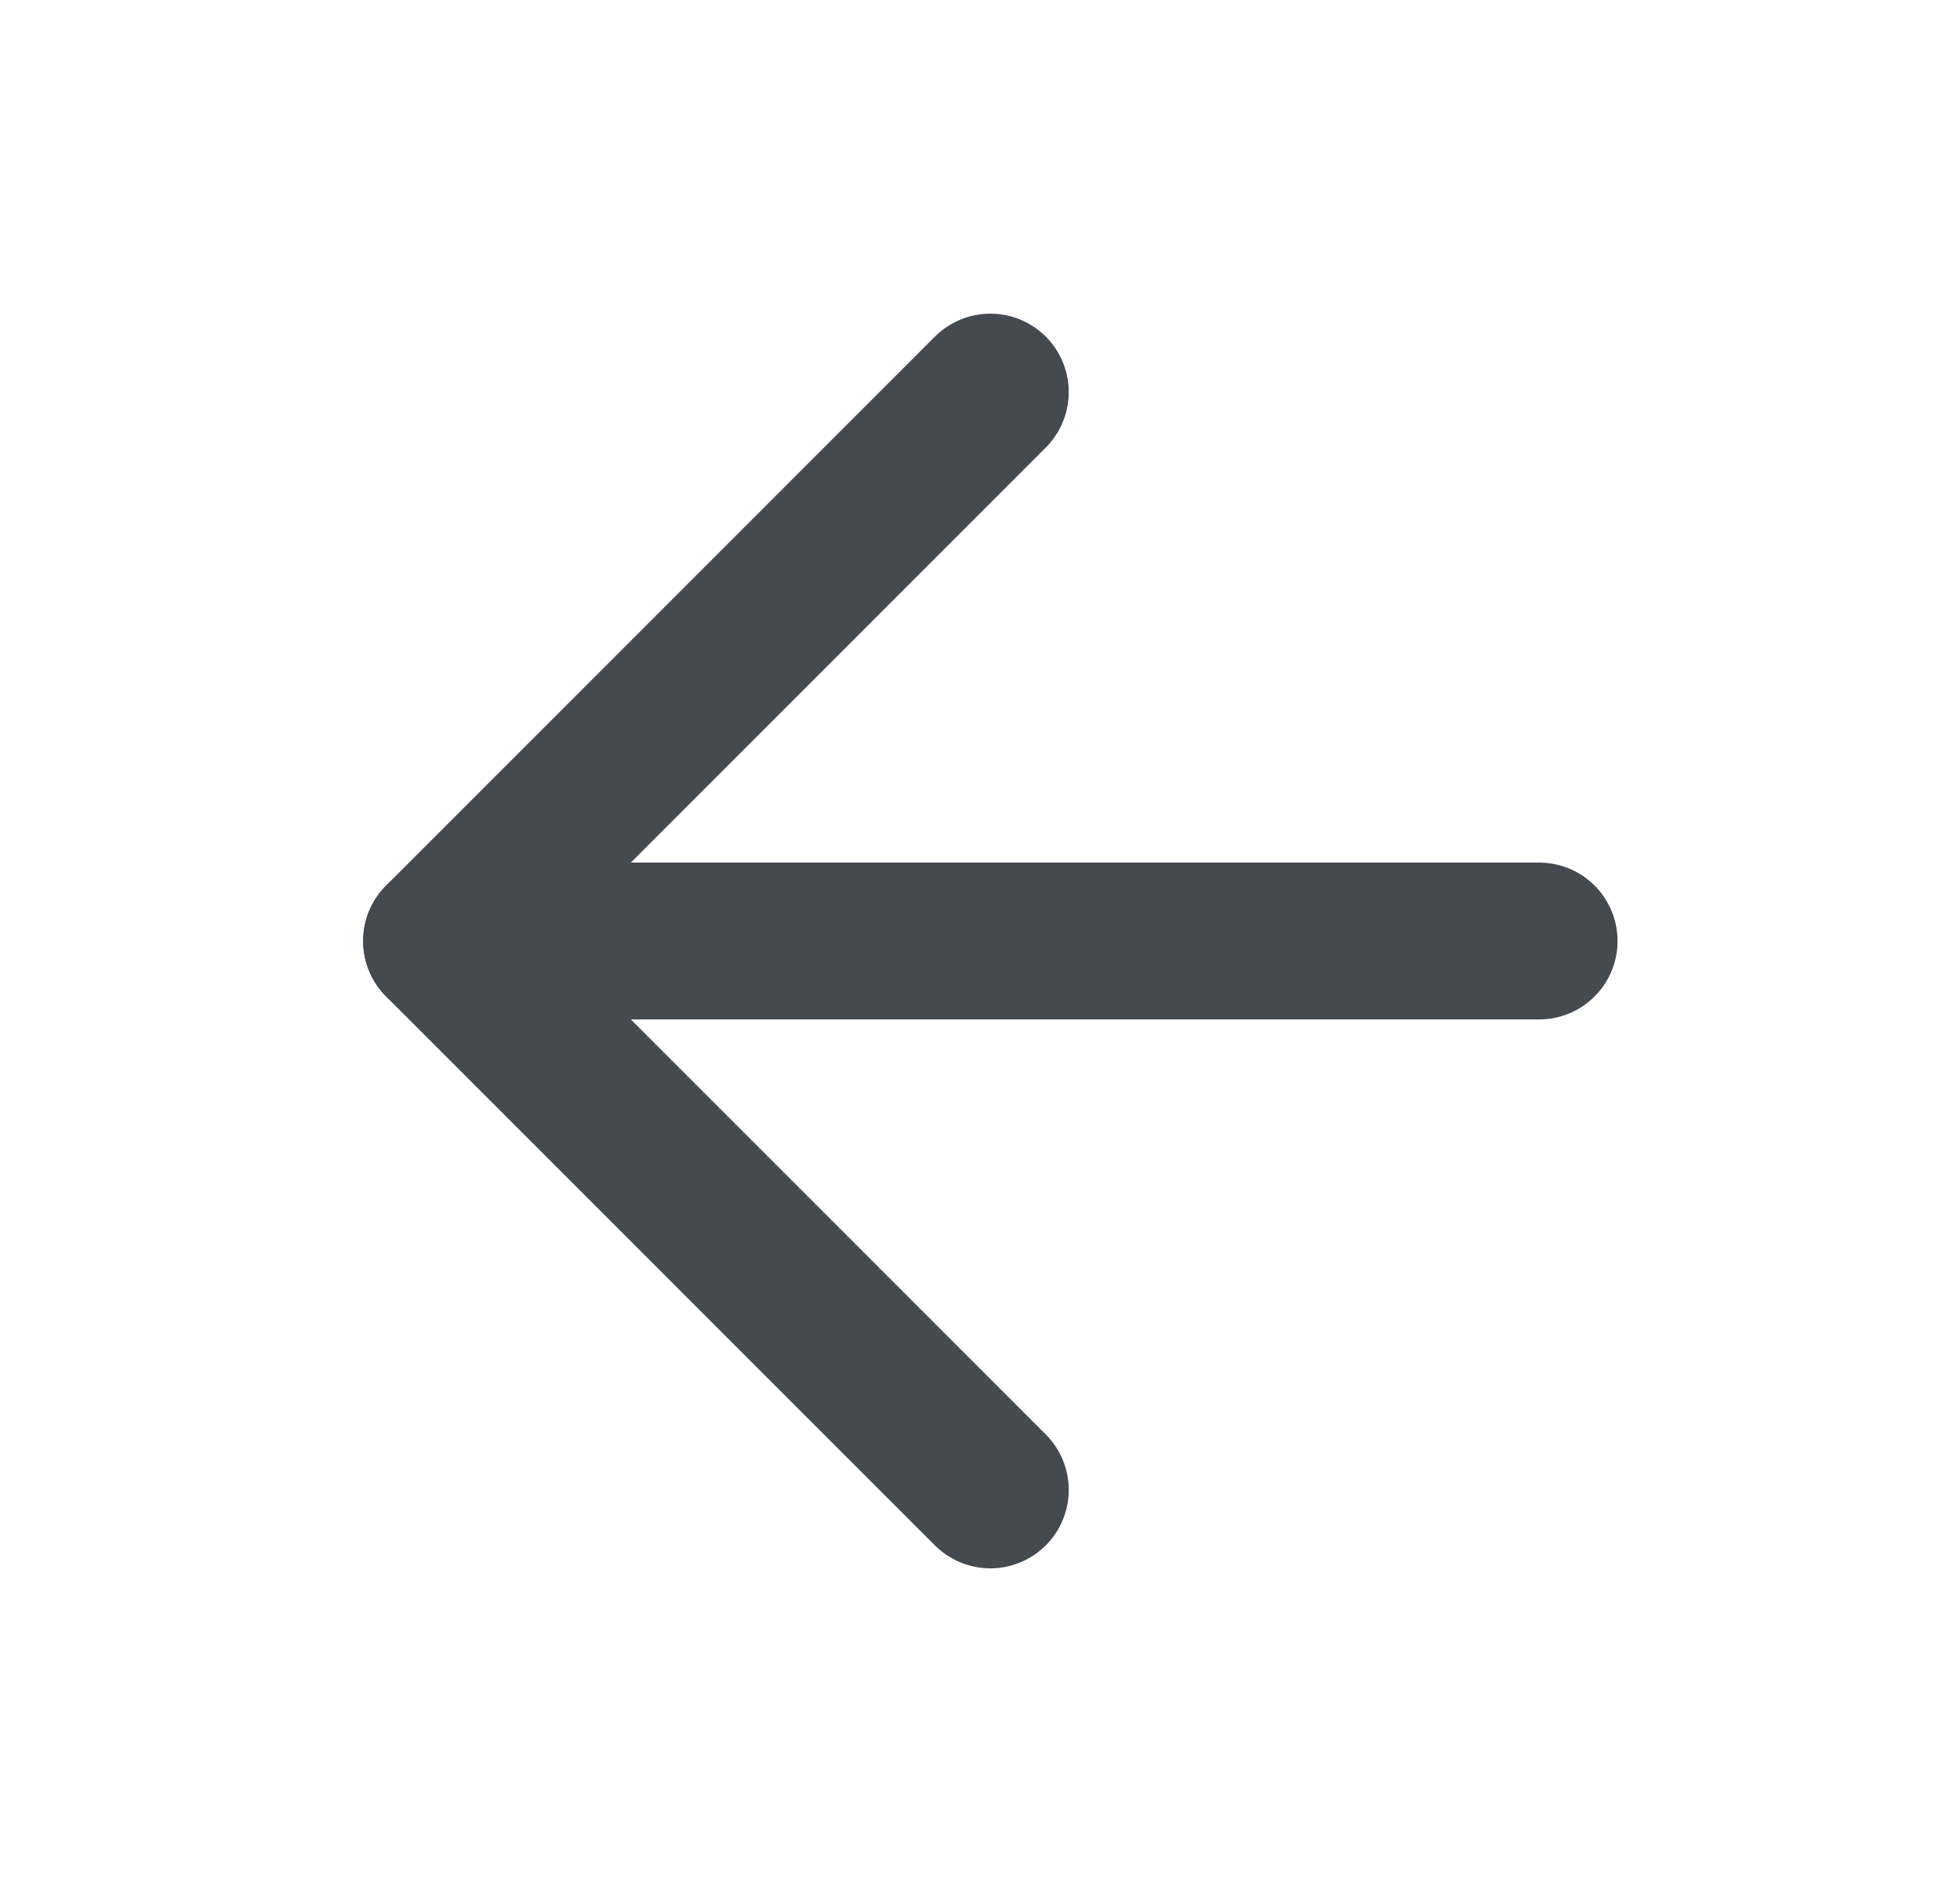
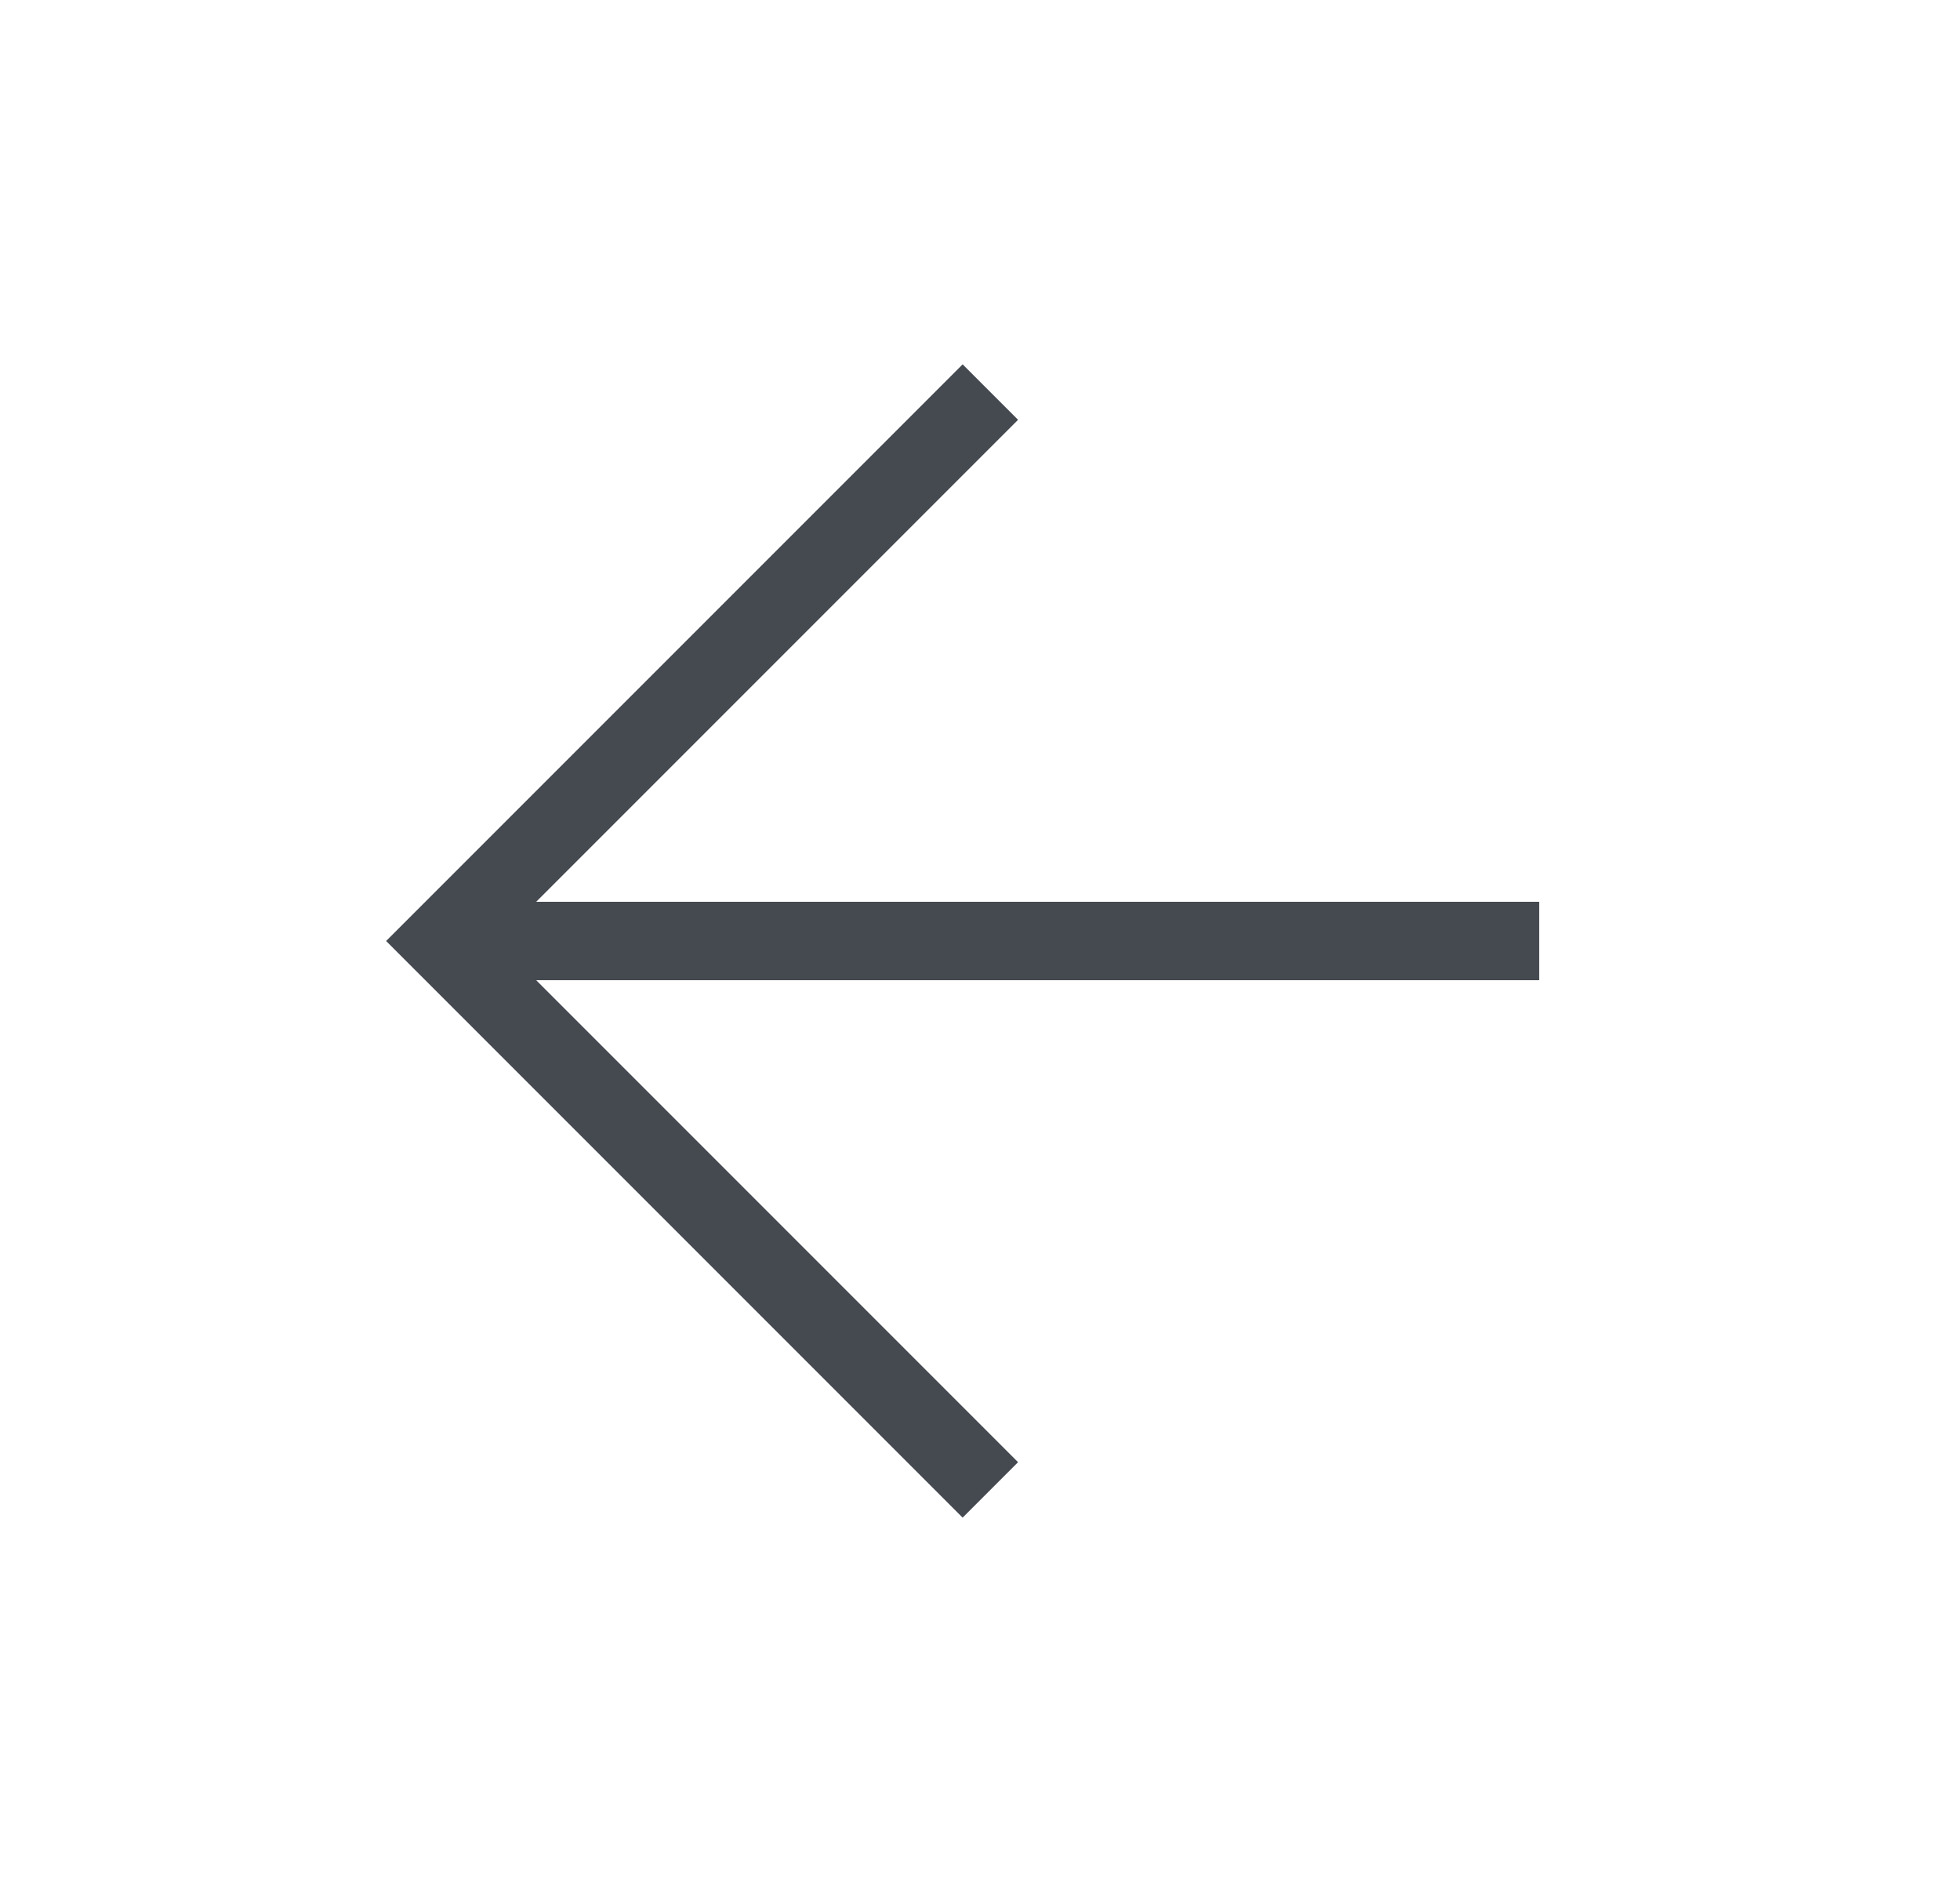
<svg xmlns="http://www.w3.org/2000/svg" width="25" height="24" viewBox="0 0 25 24" fill="none">
-   <path d="M19.632 12H5.632" stroke="#454950" stroke-width="2" stroke-linecap="round" stroke-linejoin="round" />
-   <path d="M12.632 5L5.632 12L12.632 19" stroke="#454950" stroke-width="2" stroke-linecap="round" stroke-linejoin="round" />
+   <path d="M19.632 12H5.632" stroke="#454950" strokeWidth="2" strokeLinecap="round" strokeLinejoin="round" />
+   <path d="M12.632 5L5.632 12L12.632 19" stroke="#454950" strokeWidth="2" strokeLinecap="round" strokeLinejoin="round" />
</svg>
